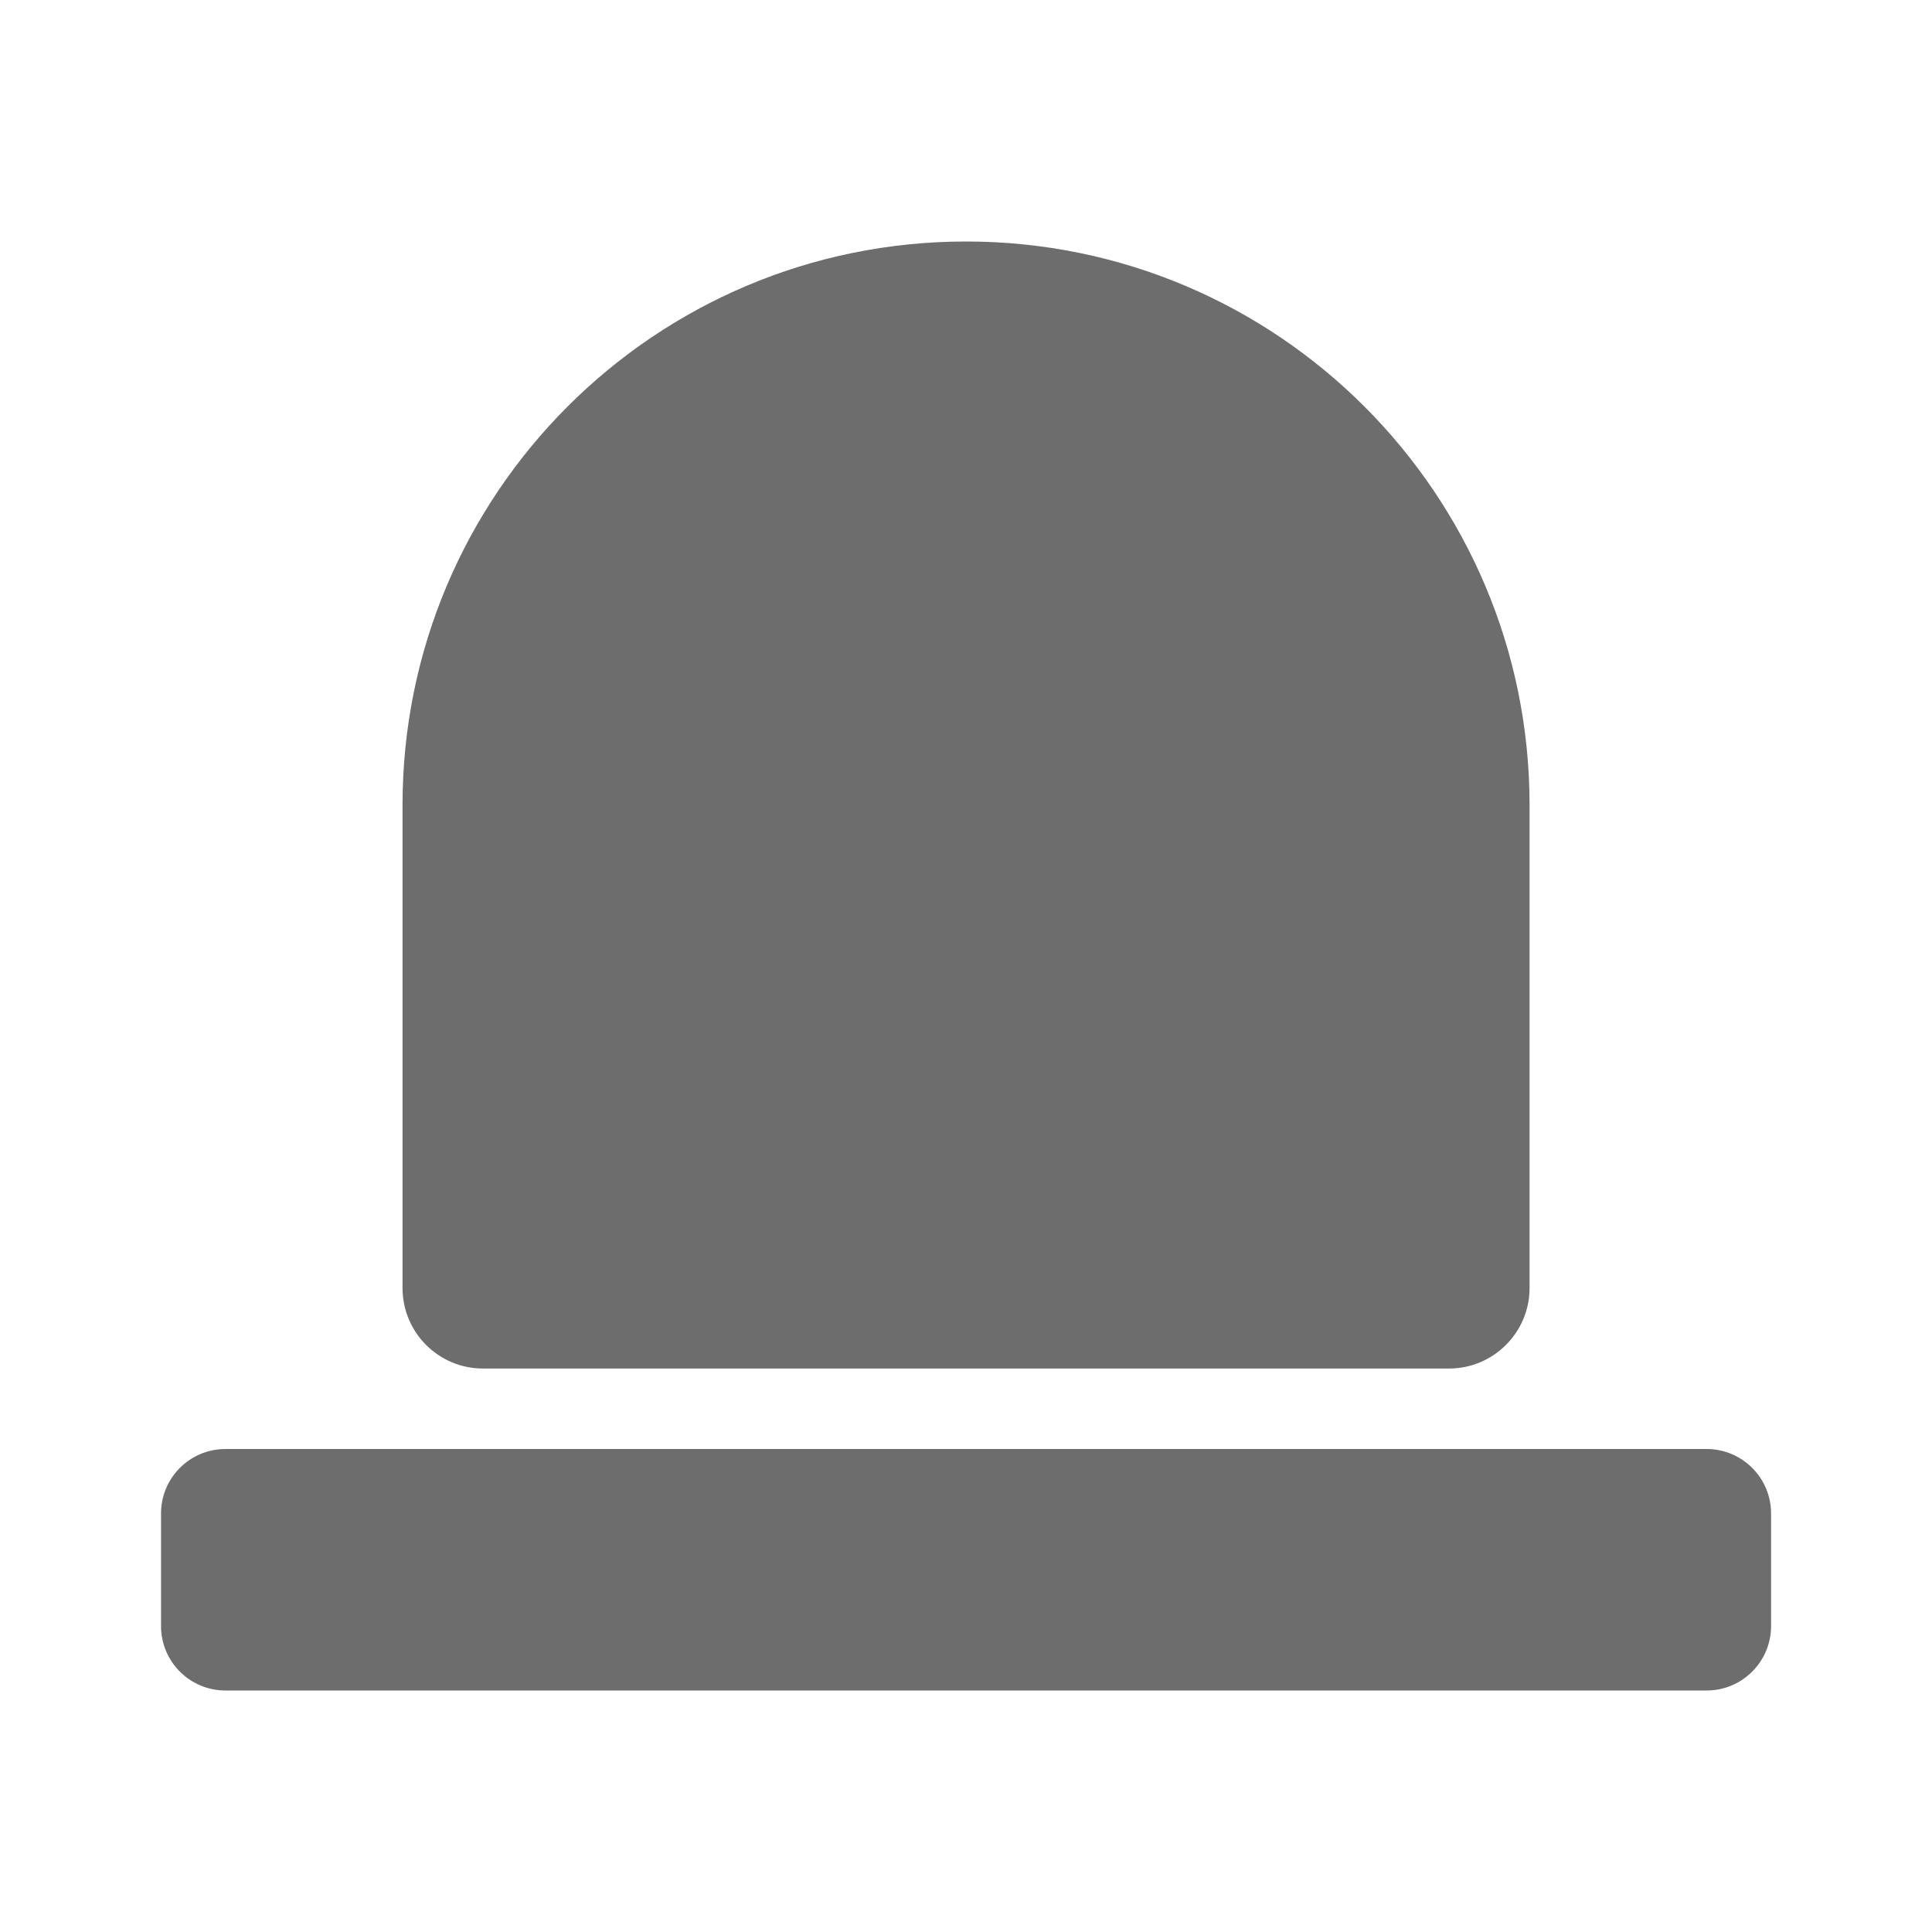
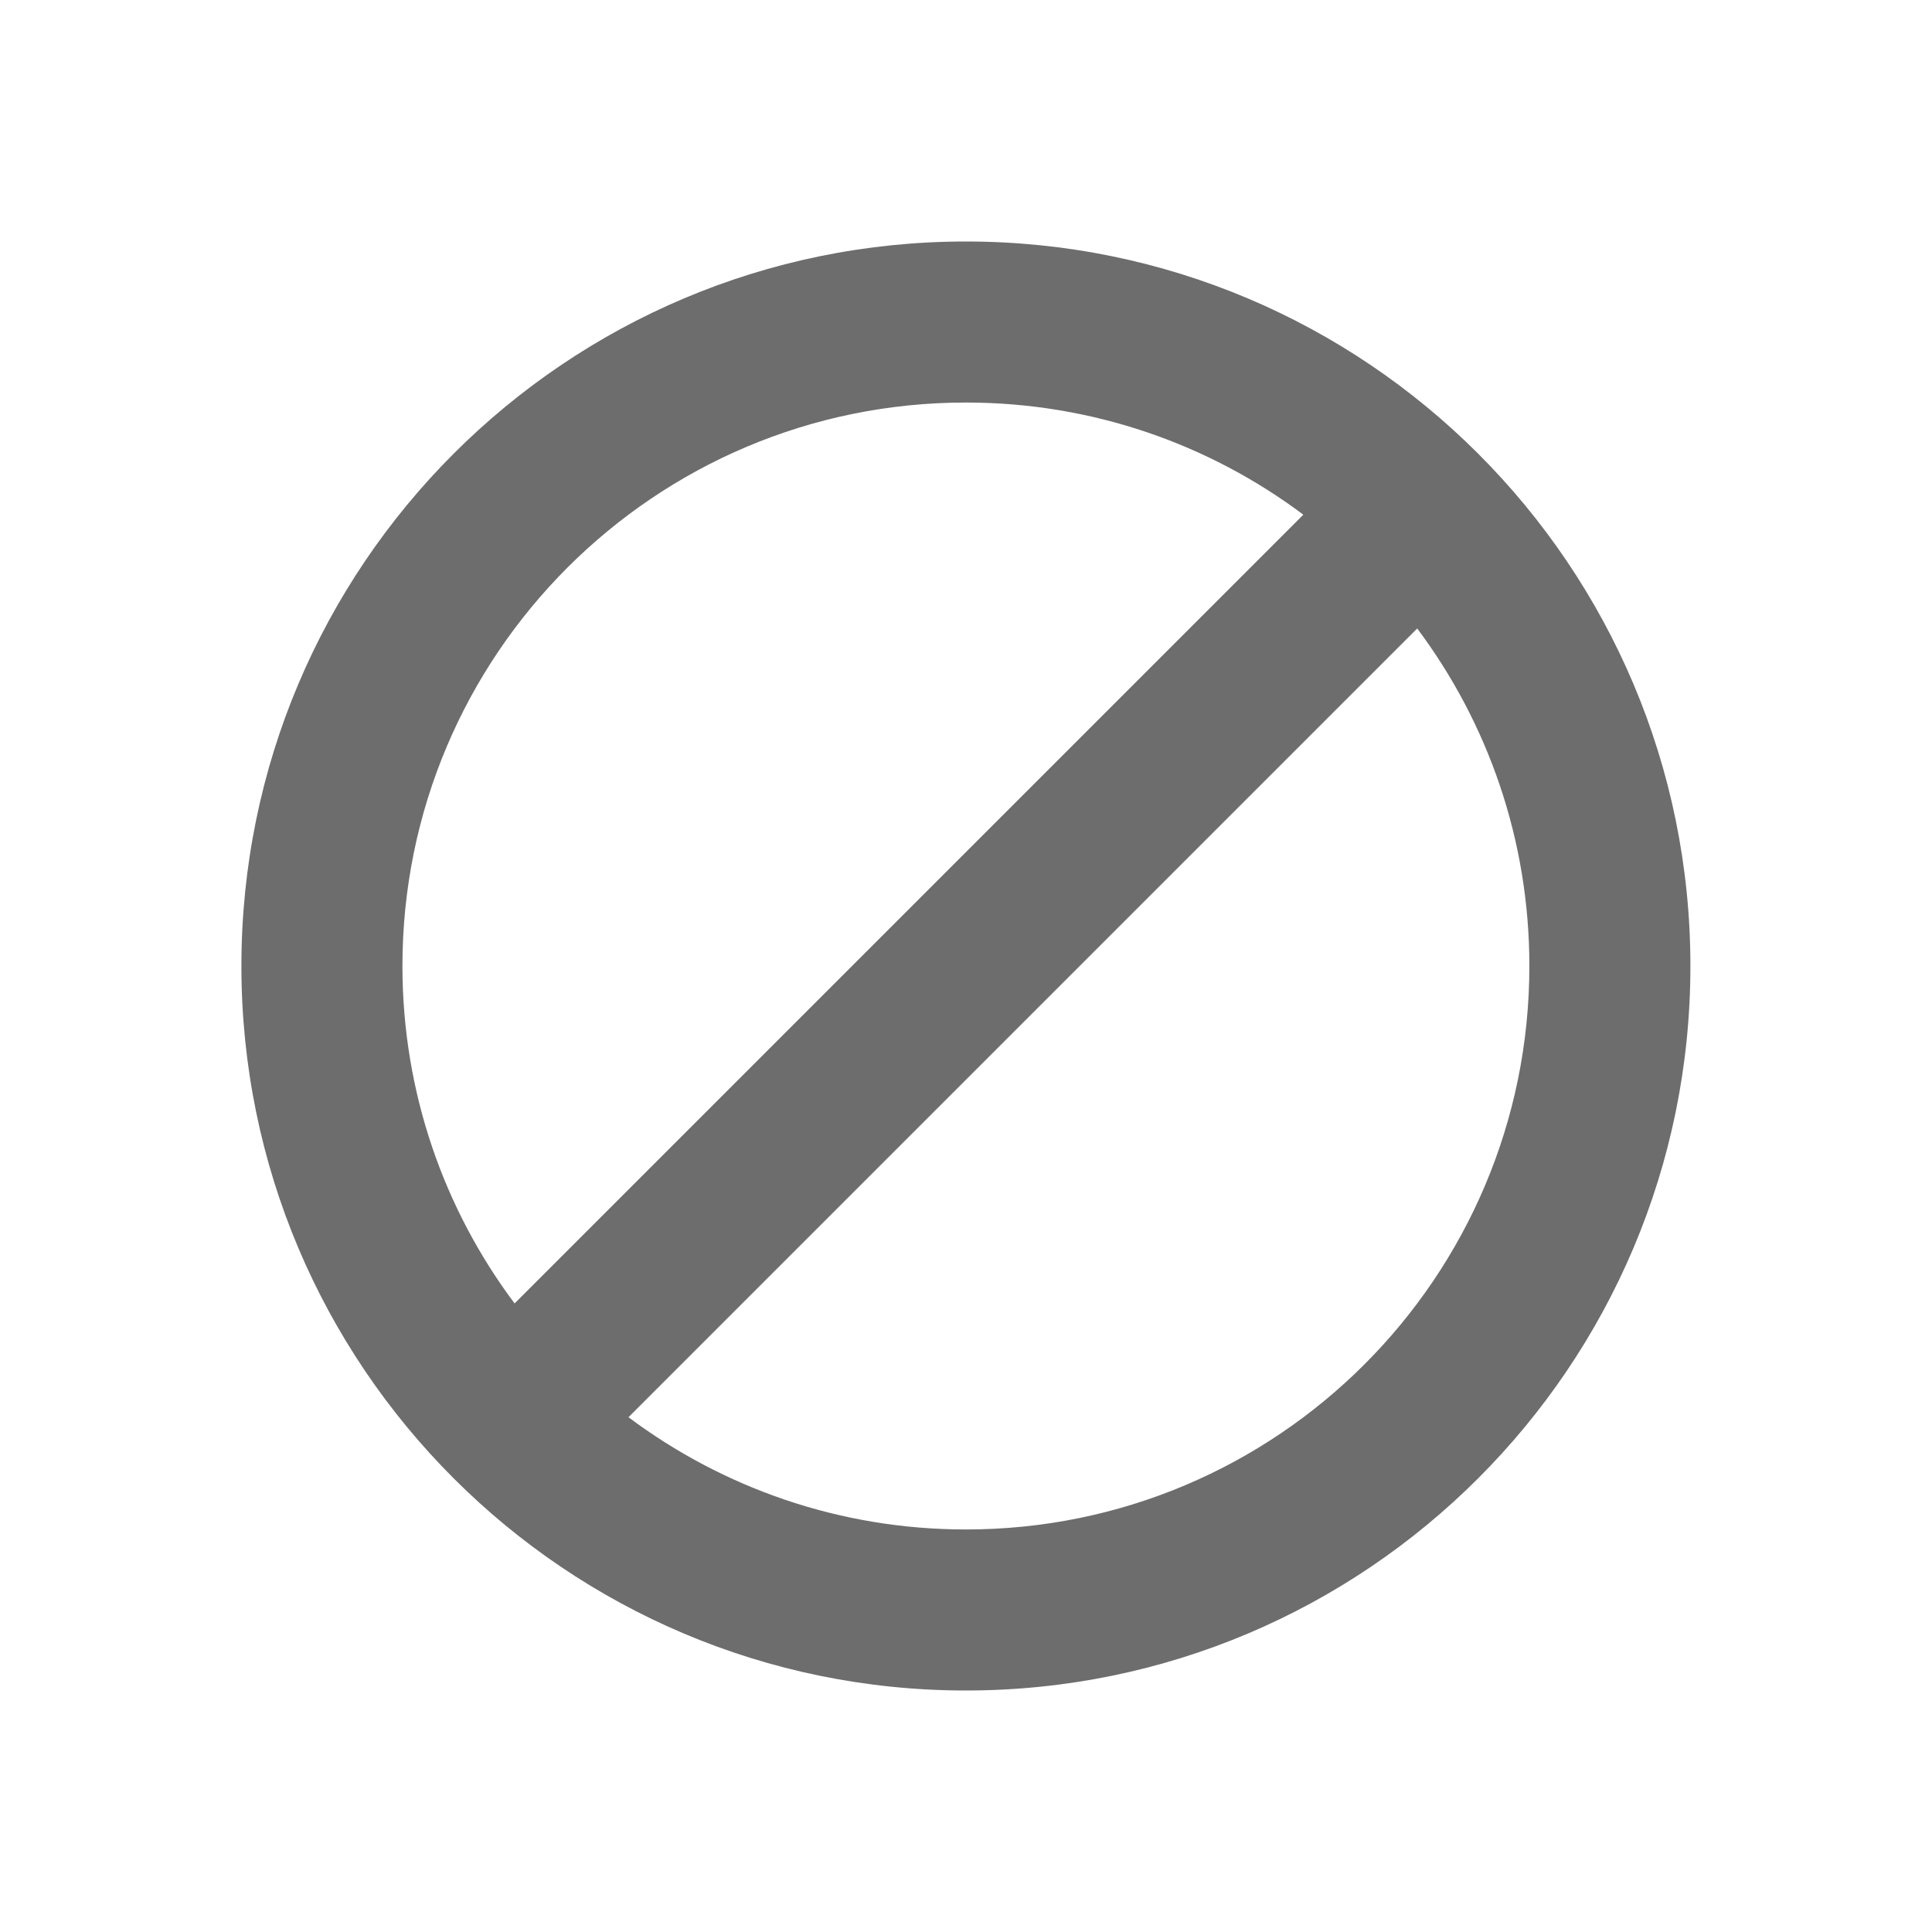
<svg xmlns="http://www.w3.org/2000/svg" width="20" height="20" viewBox="0 0 20 20" fill="none">
-   <path d="M17.667 15C18.035 15 18.334 15.299 18.334 15.667V16.833C18.334 17.201 18.035 17.5 17.667 17.5H2.334C1.965 17.5 1.667 17.201 1.667 16.833V15.667C1.667 15.299 1.965 15 2.334 15H17.667ZM10 2.5C13.221 2.5 15.833 5.112 15.834 8.333V13.333C15.834 13.793 15.46 14.167 15 14.167H5C4.539 14.167 4.167 13.793 4.167 13.333V8.333C4.167 5.112 6.778 2.5 10 2.5Z" fill="#6D6D6D" />
+   <path d="M9.999 2.5C14.141 2.5 17.499 5.858 17.499 10C17.499 14.142 14.141 17.5 9.999 17.5C5.857 17.5 2.499 14.142 2.499 10C2.499 5.858 5.857 2.5 9.999 2.5ZM6.506 14.671C7.48 15.4 8.689 15.833 9.999 15.833C13.221 15.833 15.832 13.222 15.832 10C15.832 8.689 15.4 7.48 14.671 6.506L6.506 14.671ZM9.999 4.167C6.778 4.167 4.166 6.778 4.166 10C4.166 11.31 4.598 12.52 5.327 13.493L13.492 5.328C12.519 4.599 11.309 4.167 9.999 4.167Z" fill="#6D6D6D" />
</svg>
